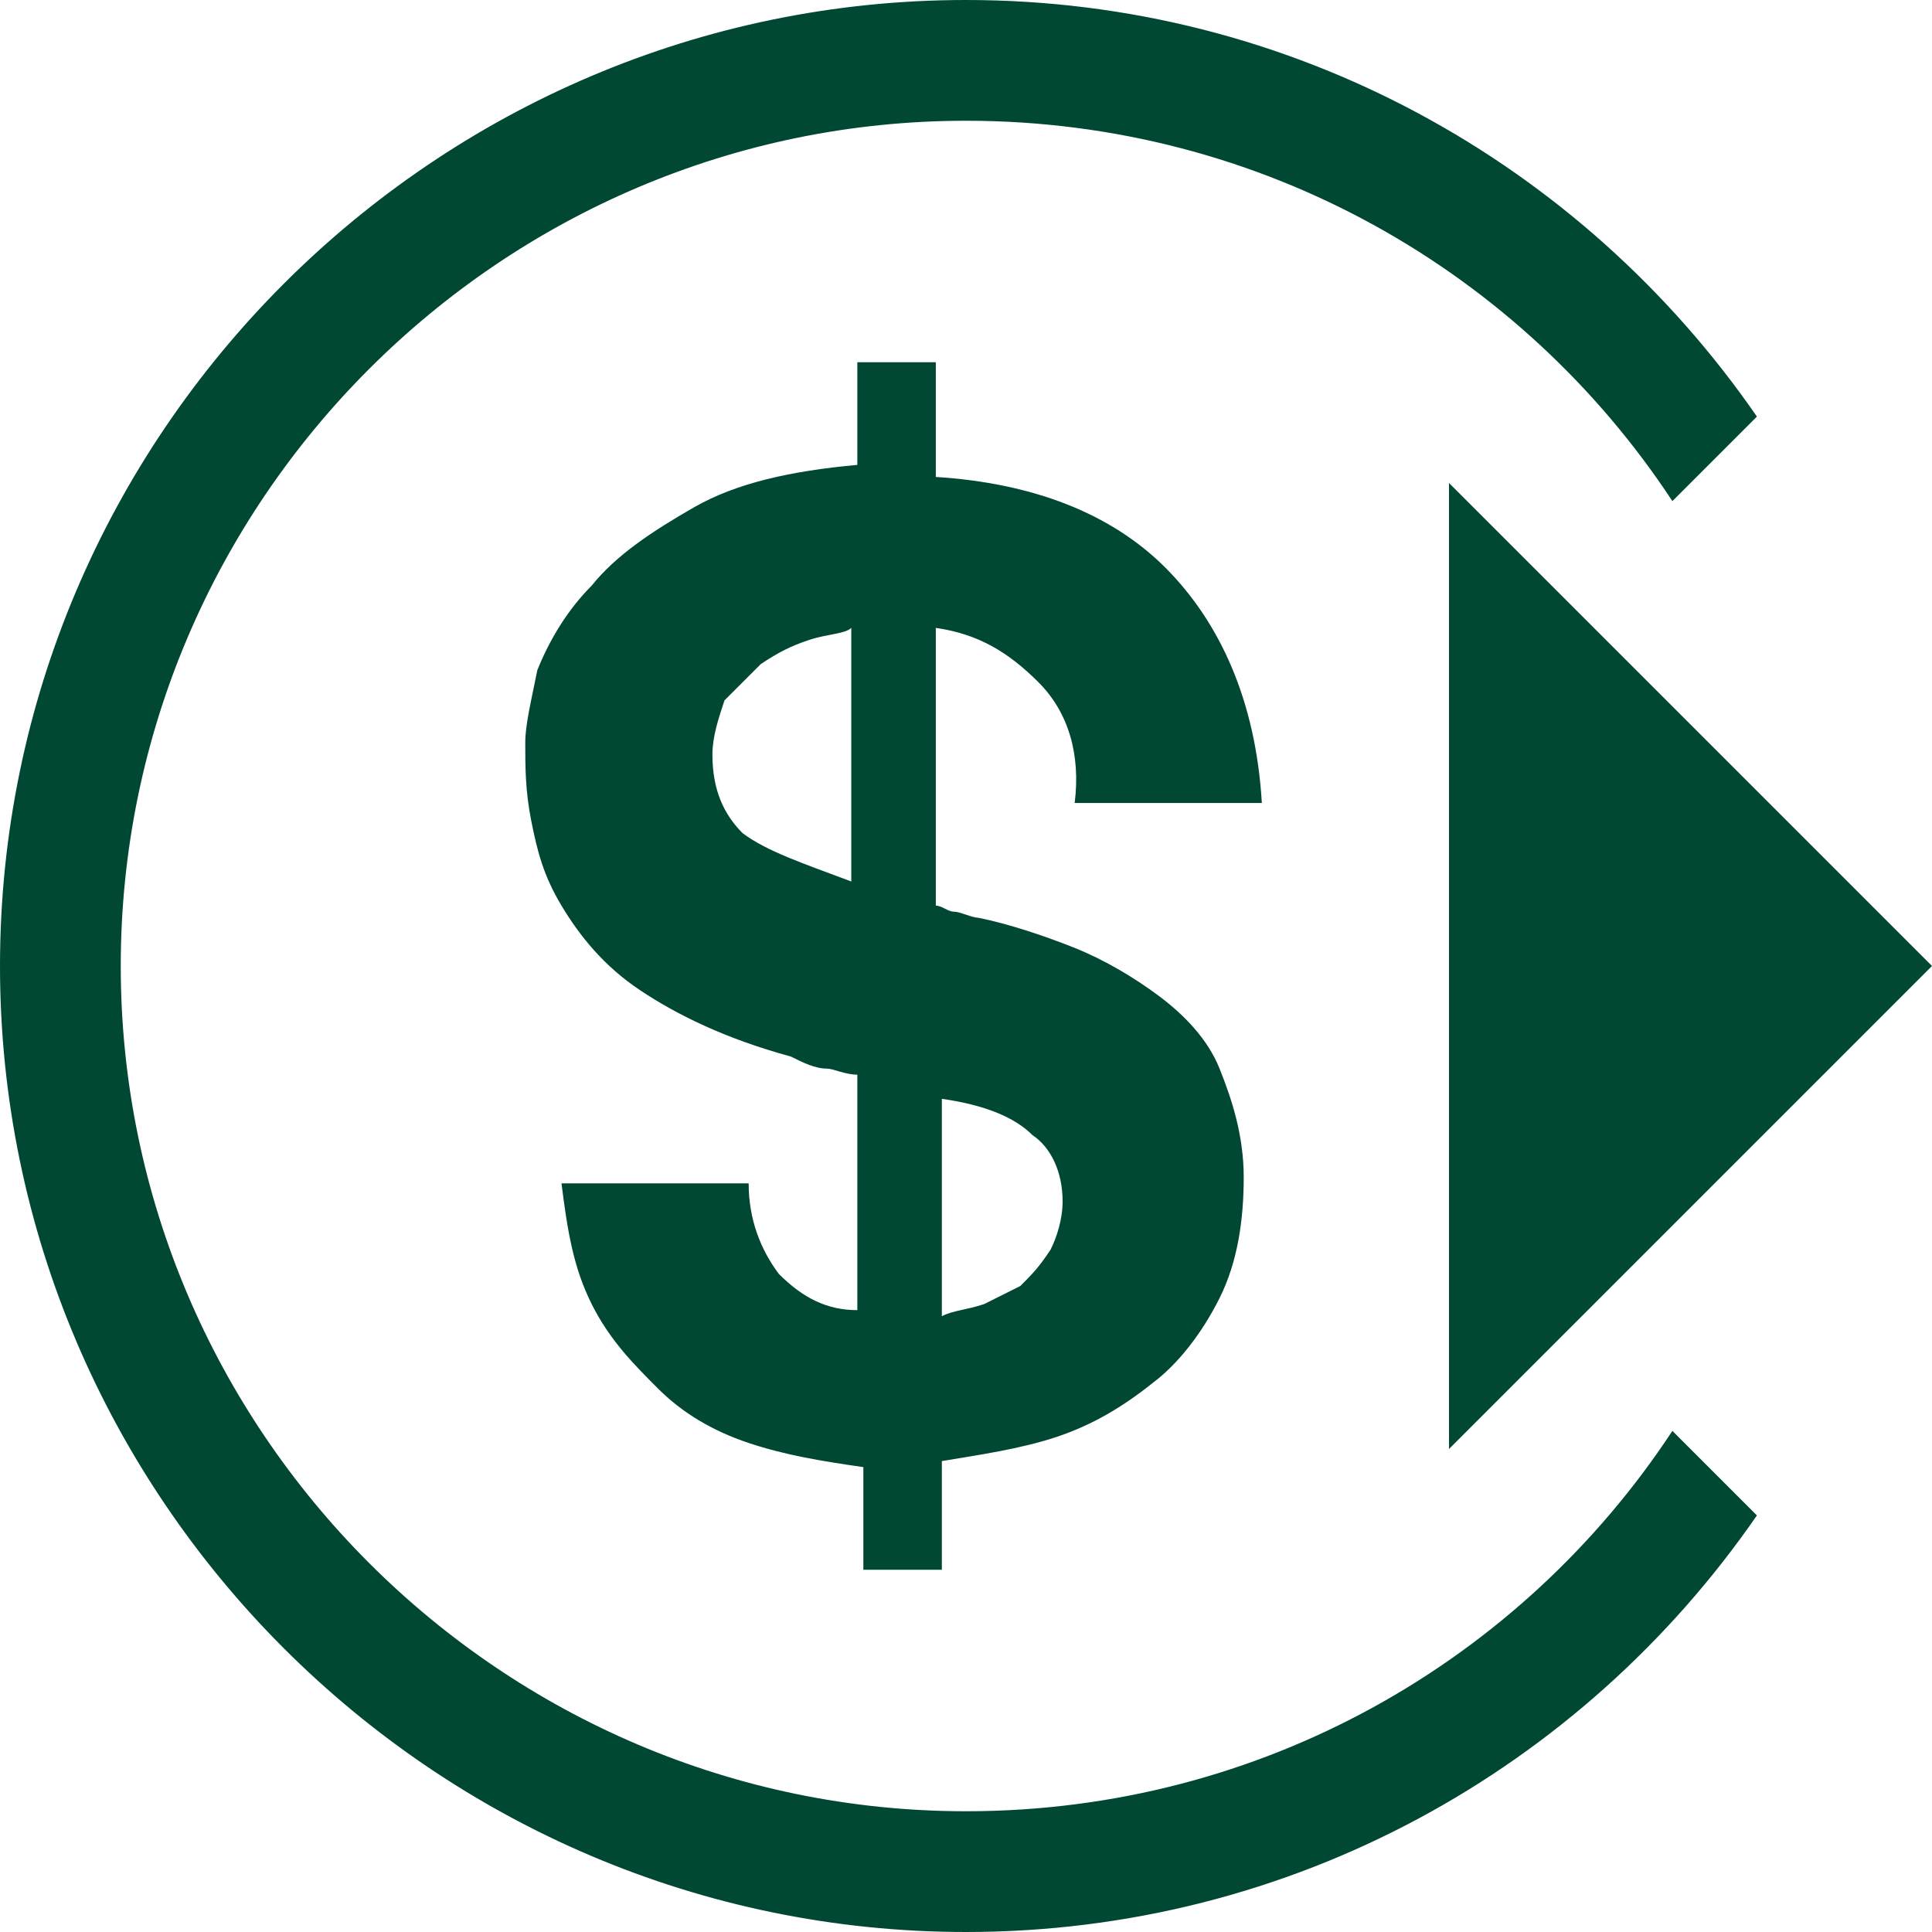
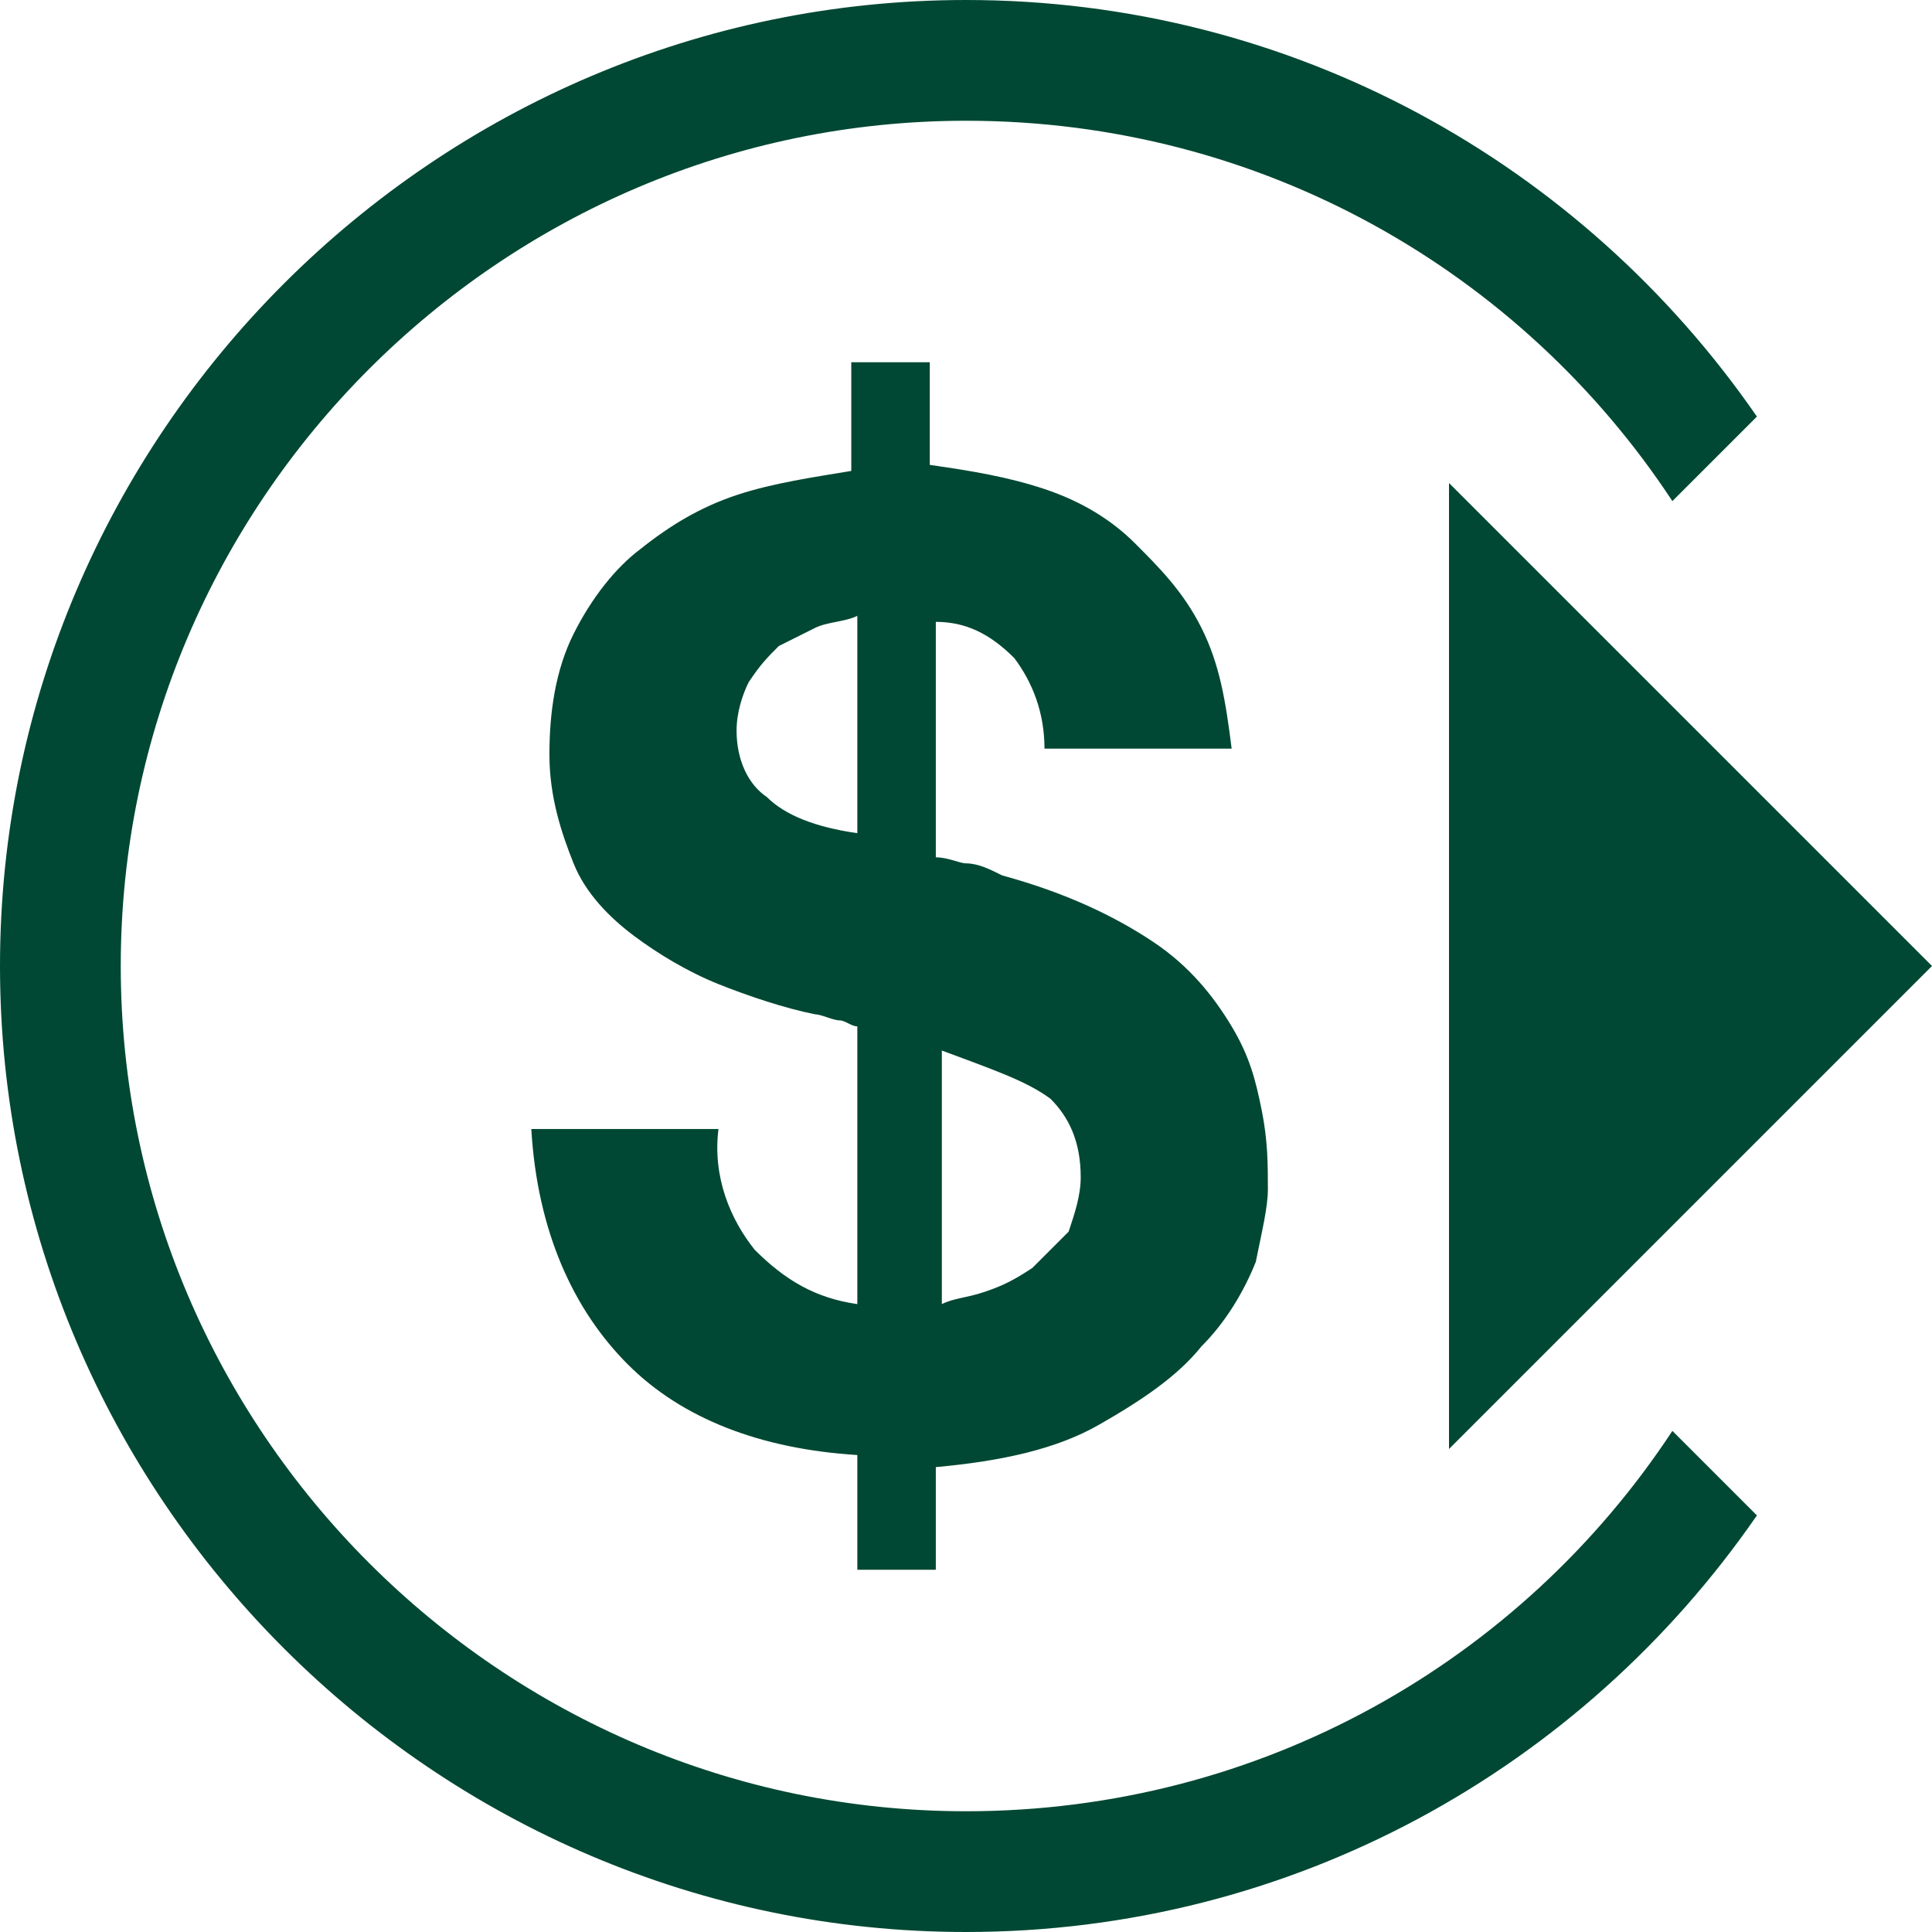
<svg xmlns="http://www.w3.org/2000/svg" aria-labelledby="title" version="1.1" width="32" height="32" viewBox="0 0 32 32">
-   <path fill="#004833" class="icons-background" d="M13.4 10.6c-0.3 0.1-0.5 0.2-0.8 0.4-0.2 0.2-0.4 0.4-0.6 0.6-0.1 0.3-0.2 0.6-0.2 0.9 0 0.6 0.2 1 0.5 1.3 0.4 0.3 1 0.5 1.8 0.8v-4.2c-0.1 0.1-0.4 0.1-0.7 0.2zM16.3 21.6c0.2-0.1 0.4-0.2 0.6-0.3 0.2-0.2 0.3-0.3 0.5-0.6 0.1-0.2 0.2-0.5 0.2-0.8 0-0.5-0.2-0.9-0.5-1.1-0.3-0.3-0.8-0.5-1.5-0.6v3.6c0.2-0.1 0.4-0.1 0.7-0.2zM17.2 11.3c-0.5-0.5-1-0.8-1.7-0.9v4.6c0.1 0 0.2 0.1 0.3 0.1s0.3 0.1 0.4 0.1c0.5 0.1 1.1 0.3 1.6 0.5s1 0.5 1.4 0.8c0.4 0.3 0.8 0.7 1 1.2s0.4 1.1 0.4 1.8c0 0.7-0.1 1.4-0.4 2s-0.7 1.1-1.1 1.4c-0.5 0.4-1 0.7-1.6 0.9s-1.3 0.3-1.9 0.4v1.8h-1.3v-1.7c-0.7-0.1-1.3-0.2-1.9-0.4s-1.1-0.5-1.5-0.9c-0.4-0.4-0.8-0.8-1.1-1.4s-0.4-1.2-0.5-2h3.1c0 0.6 0.2 1.1 0.5 1.5 0.4 0.4 0.8 0.6 1.3 0.6v-3.9c-0.2 0-0.4-0.1-0.5-0.1-0.2 0-0.4-0.1-0.6-0.2-1.1-0.3-1.9-0.7-2.5-1.1s-1-0.9-1.3-1.4c-0.3-0.5-0.4-0.9-0.5-1.4s-0.1-0.9-0.1-1.3c0-0.3 0.1-0.7 0.2-1.2 0.2-0.5 0.5-1 0.9-1.4 0.4-0.5 1-0.9 1.7-1.3s1.6-0.6 2.7-0.7v-1.7h1.3v1.9c1.6 0.1 2.9 0.6 3.8 1.5s1.5 2.2 1.6 3.9h-3.1c0.1-0.8-0.1-1.5-0.6-2zM24 24v-16l8 8-8 8zM0 16c0-8.8 7.2-16 16-16 5.4 0 10.2 2.7 13.1 6.9l-1.4 1.4c-2.5-3.8-6.8-6.3-11.7-6.3-7.7 0-14 6.3-14 14s6.3 14 14 14c4.9 0 9.2-2.5 11.7-6.3l1.4 1.4c-2.9 4.2-7.7 6.9-13.1 6.9-8.8 0-16-7.2-16-16z" />
+   <path fill="#004833" class="icons-background" d="M16.3,21.4c0.3-0.1,0.5-0.2,0.8-0.4c0.2-0.2,0.4-0.4,0.6-0.6c0.1-0.3,0.2-0.6,0.2-0.9c0-0.6-0.2-1-0.5-1.3 c-0.4-0.3-1-0.5-1.8-0.8v4.2C15.8,21.5,16,21.5,16.3,21.4 M13.5,10.4c-0.2,0.1-0.4,0.2-0.6,0.3c-0.2,0.2-0.3,0.3-0.5,0.6 c-0.1,0.2-0.2,0.5-0.2,0.8c0,0.5,0.2,0.9,0.5,1.1c0.3,0.3,0.8,0.5,1.5,0.6v-3.6C14,10.3,13.7,10.3,13.5,10.4 M12.5,20.7 c0.5,0.5,1,0.8,1.7,0.9V17c-0.1,0-0.2-0.1-0.3-0.1s-0.3-0.1-0.4-0.1c-0.5-0.1-1.1-0.3-1.6-0.5c-0.5-0.2-1-0.5-1.4-0.8 c-0.4-0.3-0.8-0.7-1-1.2c-0.2-0.5-0.4-1.1-0.4-1.8c0-0.7,0.1-1.4,0.4-2c0.3-0.6,0.7-1.1,1.1-1.4c0.5-0.4,1-0.7,1.6-0.9 c0.6-0.2,1.3-0.3,1.9-0.4V6h1.3v1.7c0.7,0.1,1.3,0.2,1.9,0.4c0.6,0.2,1.1,0.5,1.5,0.9c0.4,0.4,0.8,0.8,1.1,1.4 c0.3,0.6,0.4,1.2,0.5,2h-3.1c0-0.6-0.2-1.1-0.5-1.5c-0.4-0.4-0.8-0.6-1.3-0.6v3.9c0.2,0,0.4,0.1,0.5,0.1c0.2,0,0.4,0.1,0.6,0.2 c1.1,0.3,1.9,0.7,2.5,1.1c0.6,0.4,1,0.9,1.3,1.4c0.3,0.5,0.4,0.9,0.5,1.4c0.1,0.5,0.1,0.9,0.1,1.3c0,0.3-0.1,0.7-0.2,1.2 c-0.2,0.5-0.5,1-0.9,1.4c-0.4,0.5-1,0.9-1.7,1.3c-0.7,0.4-1.6,0.6-2.7,0.7V26h-1.3v-1.9c-1.6-0.1-2.9-0.6-3.8-1.5 c-0.9-0.9-1.5-2.2-1.6-3.9h3.1C11.8,19.5,12.1,20.2,12.5,20.7 M24,24V8l8,8L24,24z M0,16C0,7.2,7.2,0,16,0c5.4,0,10.2,2.7,13.1,6.9 l-1.4,1.4C25.2,4.5,20.9,2,16,2C8.3,2,2,8.3,2,16c0,7.7,6.3,14,14,14c4.9,0,9.2-2.5,11.7-6.3l1.4,1.4C26.2,29.3,21.4,32,16,32 C7.2,32,0,24.8,0,16z" />
</svg>
